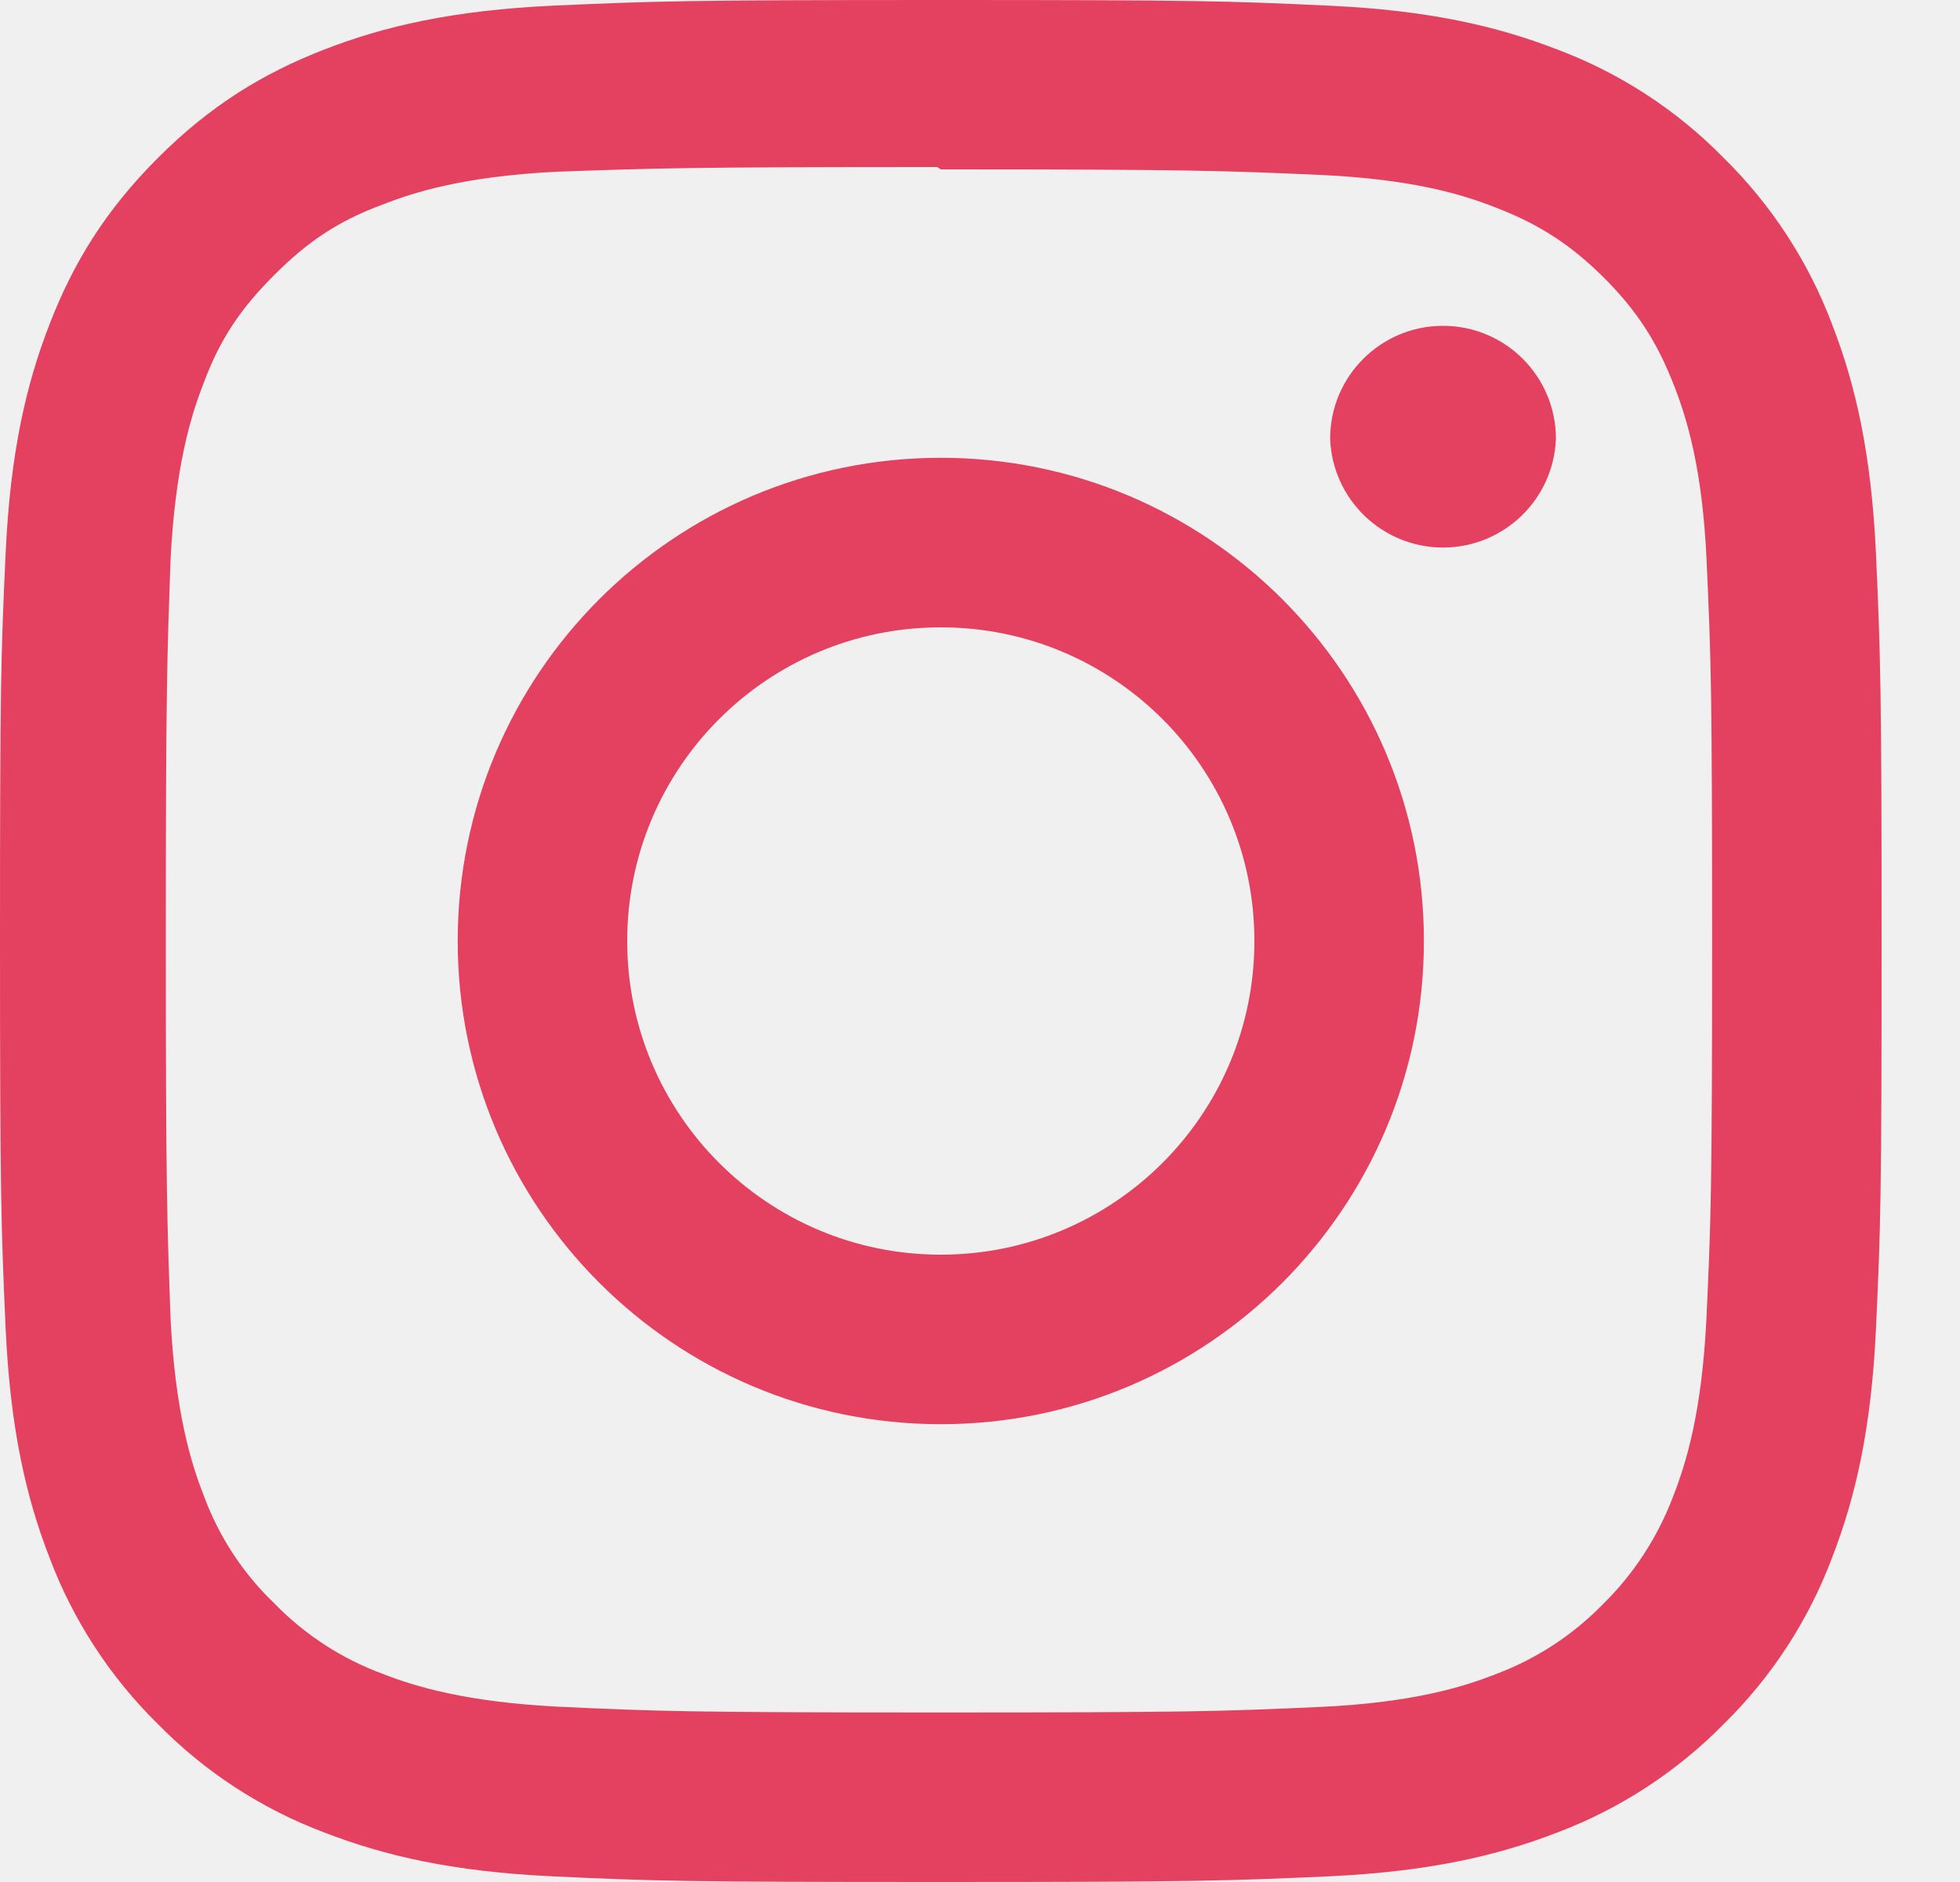
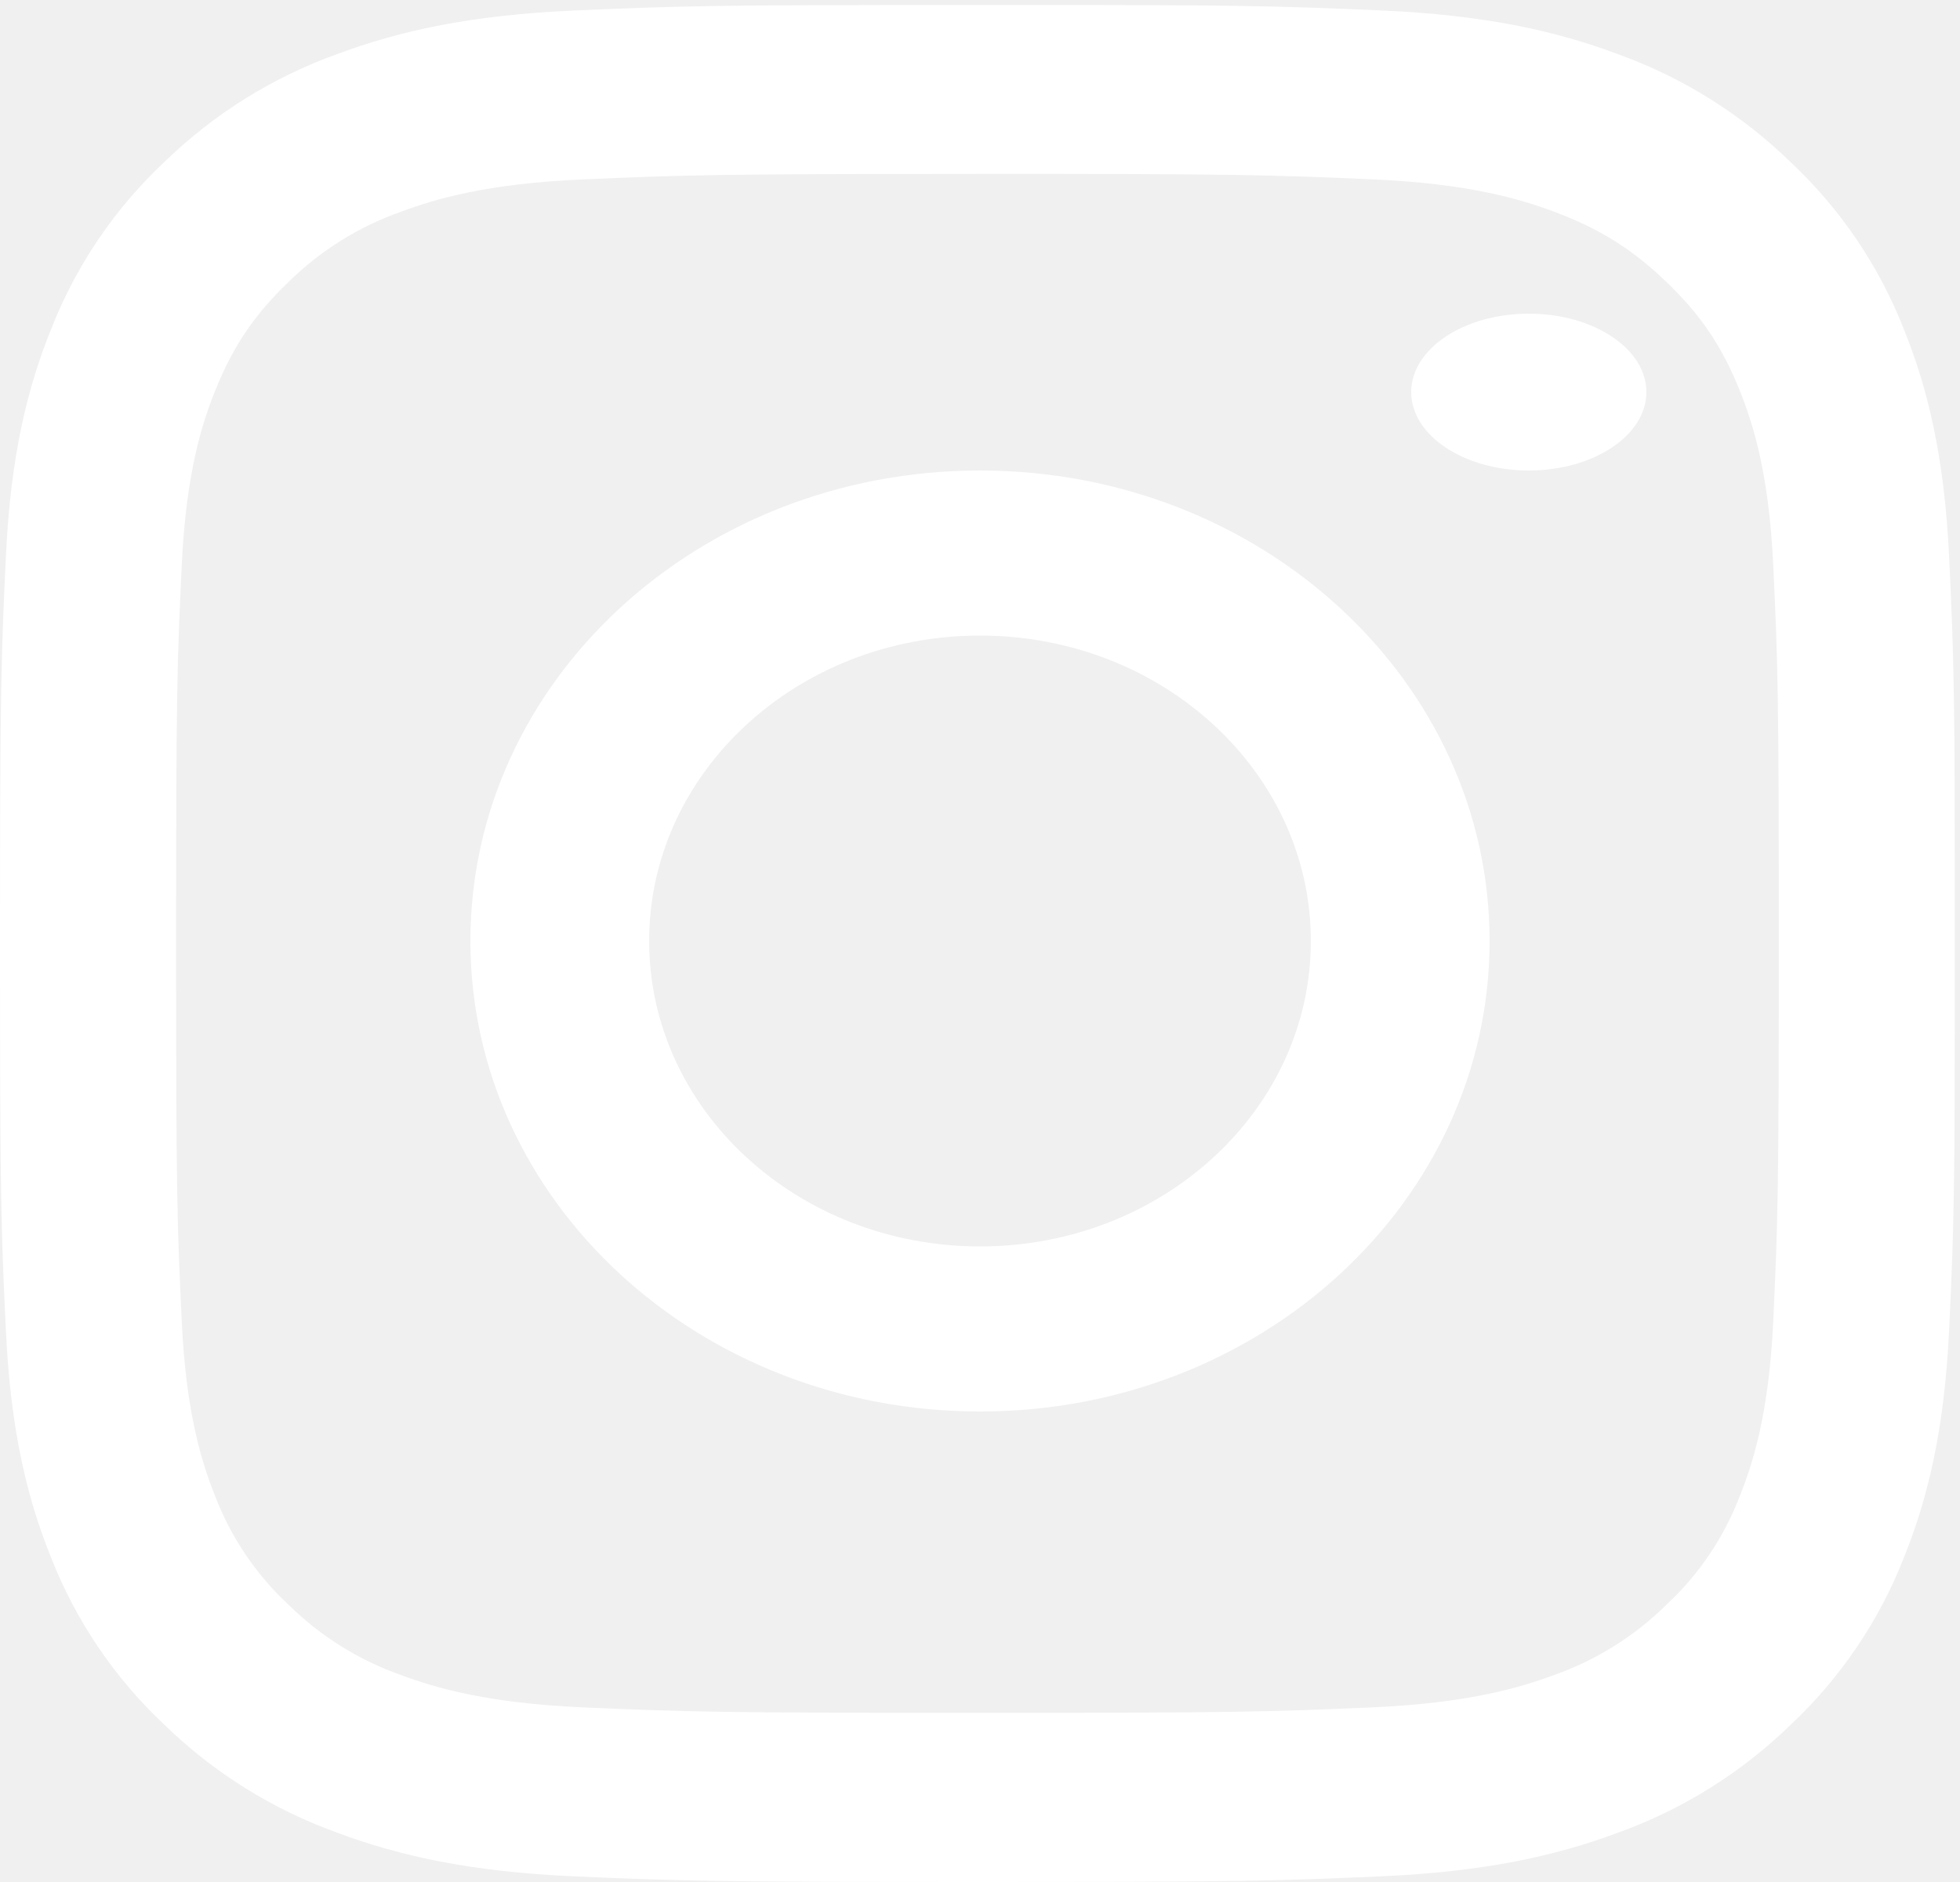
- <svg xmlns="http://www.w3.org/2000/svg" aria-labelledby="simpleicons-instagram-icon" width="25" height="24">
-   <path fill="#E4405F" d="M12 0C8.74 0 8.333.015 7.053.072 5.775.132 4.905.333 4.14.63c-.789.306-1.459.717-2.126 1.384S.935 3.35.63 4.14C.333 4.905.131 5.775.072 7.053.012 8.333 0 8.74 0 12s.015 3.667.072 4.947c.06 1.277.261 2.148.558 2.913a5.885 5.885 0 0 0 1.384 2.126A5.868 5.868 0 0 0 4.14 23.37c.766.296 1.636.499 2.913.558C8.333 23.988 8.74 24 12 24s3.667-.015 4.947-.072c1.277-.06 2.148-.262 2.913-.558a5.898 5.898 0 0 0 2.126-1.384 5.86 5.86 0 0 0 1.384-2.126c.296-.765.499-1.636.558-2.913.06-1.28.072-1.687.072-4.947s-.015-3.667-.072-4.947c-.06-1.277-.262-2.149-.558-2.913a5.89 5.89 0 0 0-1.384-2.126A5.847 5.847 0 0 0 19.86.63c-.765-.297-1.636-.499-2.913-.558C15.667.012 15.26 0 12 0zm0 2.16c3.203 0 3.585.016 4.85.071 1.17.055 1.805.249 2.227.415.562.217.96.477 1.382.896.419.42.679.819.896 1.381.164.422.36 1.057.413 2.227.057 1.266.07 1.646.07 4.85s-.015 3.585-.074 4.85c-.061 1.17-.256 1.805-.421 2.227a3.81 3.81 0 0 1-.899 1.382 3.744 3.744 0 0 1-1.38.896c-.42.164-1.065.36-2.235.413-1.274.057-1.649.07-4.859.07-3.211 0-3.586-.015-4.859-.074-1.171-.061-1.816-.256-2.236-.421a3.716 3.716 0 0 1-1.379-.899 3.644 3.644 0 0 1-.9-1.38c-.165-.42-.359-1.065-.42-2.235-.045-1.26-.061-1.649-.061-4.844 0-3.196.016-3.586.061-4.861.061-1.17.255-1.814.42-2.234.21-.57.479-.96.9-1.381.419-.419.81-.689 1.379-.898.42-.166 1.051-.361 2.221-.421 1.275-.045 1.65-.06 4.859-.06l.045.03zm0 3.678a6.162 6.162 0 1 0 0 12.324 6.162 6.162 0 1 0 0-12.324zM12 16c-2.21 0-4-1.79-4-4s1.79-4 4-4 4 1.79 4 4-1.79 4-4 4zm7.846-10.405a1.441 1.441 0 0 1-2.88 0 1.44 1.44 0 0 1 2.88 0z" />
+ <svg xmlns="http://www.w3.org/2000/svg" xmlns:xlink="http://www.w3.org/1999/xlink" width="25" height="24">
+   <defs>
+     <path id="a" d="M0 .062h24.936V24H0z" />
+   </defs>
+   <g fill="none" fill-rule="evenodd">
+     <g>
+       <mask id="b" fill="#fff">
+         <use xlink:href="#a" />
+       </mask>
+       <path d="M12.468.062c-3.386 0-3.81.014-5.14.072C6 .192 5.093.394 4.3.69a6.143 6.143 0 0 0-2.208 1.38A5.849 5.849 0 0 0 .655 4.19c-.309.762-.52 1.632-.58 2.906C.015 8.373 0 8.78 0 12.031c0 3.25.014 3.658.075 4.935.06 1.274.271 2.144.58 2.905a5.848 5.848 0 0 0 1.438 2.12 6.143 6.143 0 0 0 2.208 1.38c.793.296 1.7.499 3.026.557 1.33.058 1.755.072 5.14.072 3.387 0 3.811-.014 5.141-.072 1.327-.058 2.234-.26 3.027-.556a6.143 6.143 0 0 0 2.208-1.38 5.848 5.848 0 0 0 1.438-2.12c.308-.762.519-1.632.58-2.906.06-1.277.075-1.684.075-4.935 0-3.25-.015-3.658-.075-4.935-.061-1.274-.272-2.144-.58-2.905a5.849 5.849 0 0 0-1.438-2.12A6.143 6.143 0 0 0 20.635.69c-.793-.297-1.7-.5-3.027-.557-1.33-.058-1.754-.072-5.14-.072m0 2.156c3.329 0 3.723.013 5.038.07 1.215.053 1.876.248 2.315.412.582.217.997.477 1.434.896.436.418.706.817.932 1.376.17.422.374 1.055.43 2.222.06 1.262.072 1.641.072 4.837 0 3.196-.013 3.574-.072 4.836-.056 1.167-.26 1.801-.43 2.223a3.697 3.697 0 0 1-.932 1.376 3.883 3.883 0 0 1-1.434.896c-.44.163-1.1.358-2.315.412-1.315.057-1.709.07-5.038.07-3.33 0-3.724-.013-5.038-.07-1.216-.054-1.876-.249-2.315-.412a3.883 3.883 0 0 1-1.434-.896 3.698 3.698 0 0 1-.933-1.376c-.17-.422-.373-1.056-.429-2.223-.06-1.262-.073-1.64-.073-4.836 0-3.196.013-3.575.073-4.837.056-1.167.259-1.8.43-2.222.226-.559.496-.958.932-1.376A3.882 3.882 0 0 1 5.115 2.7c.439-.164 1.1-.359 2.315-.412 1.314-.057 1.709-.07 5.038-.07" fill="#FFF" mask="url(#b)" />
+     </g>
+     <path d="M12.5 15.895c-2.33 0-4.22-1.744-4.22-3.895s1.89-3.895 4.22-3.895S16.72 9.85 16.72 12s-1.89 3.895-4.22 3.895M12.5 6C8.91 6 6 8.686 6 12s2.91 6 6.5 6 6.5-2.686 6.5-6-2.91-6-6.5-6M21 5c0 .552-.672 1-1.5 1S18 5.552 18 5s.672-1 1.5-1 1.5.448 1.5 1" fill="#FFF" />
+   </g>
</svg>
